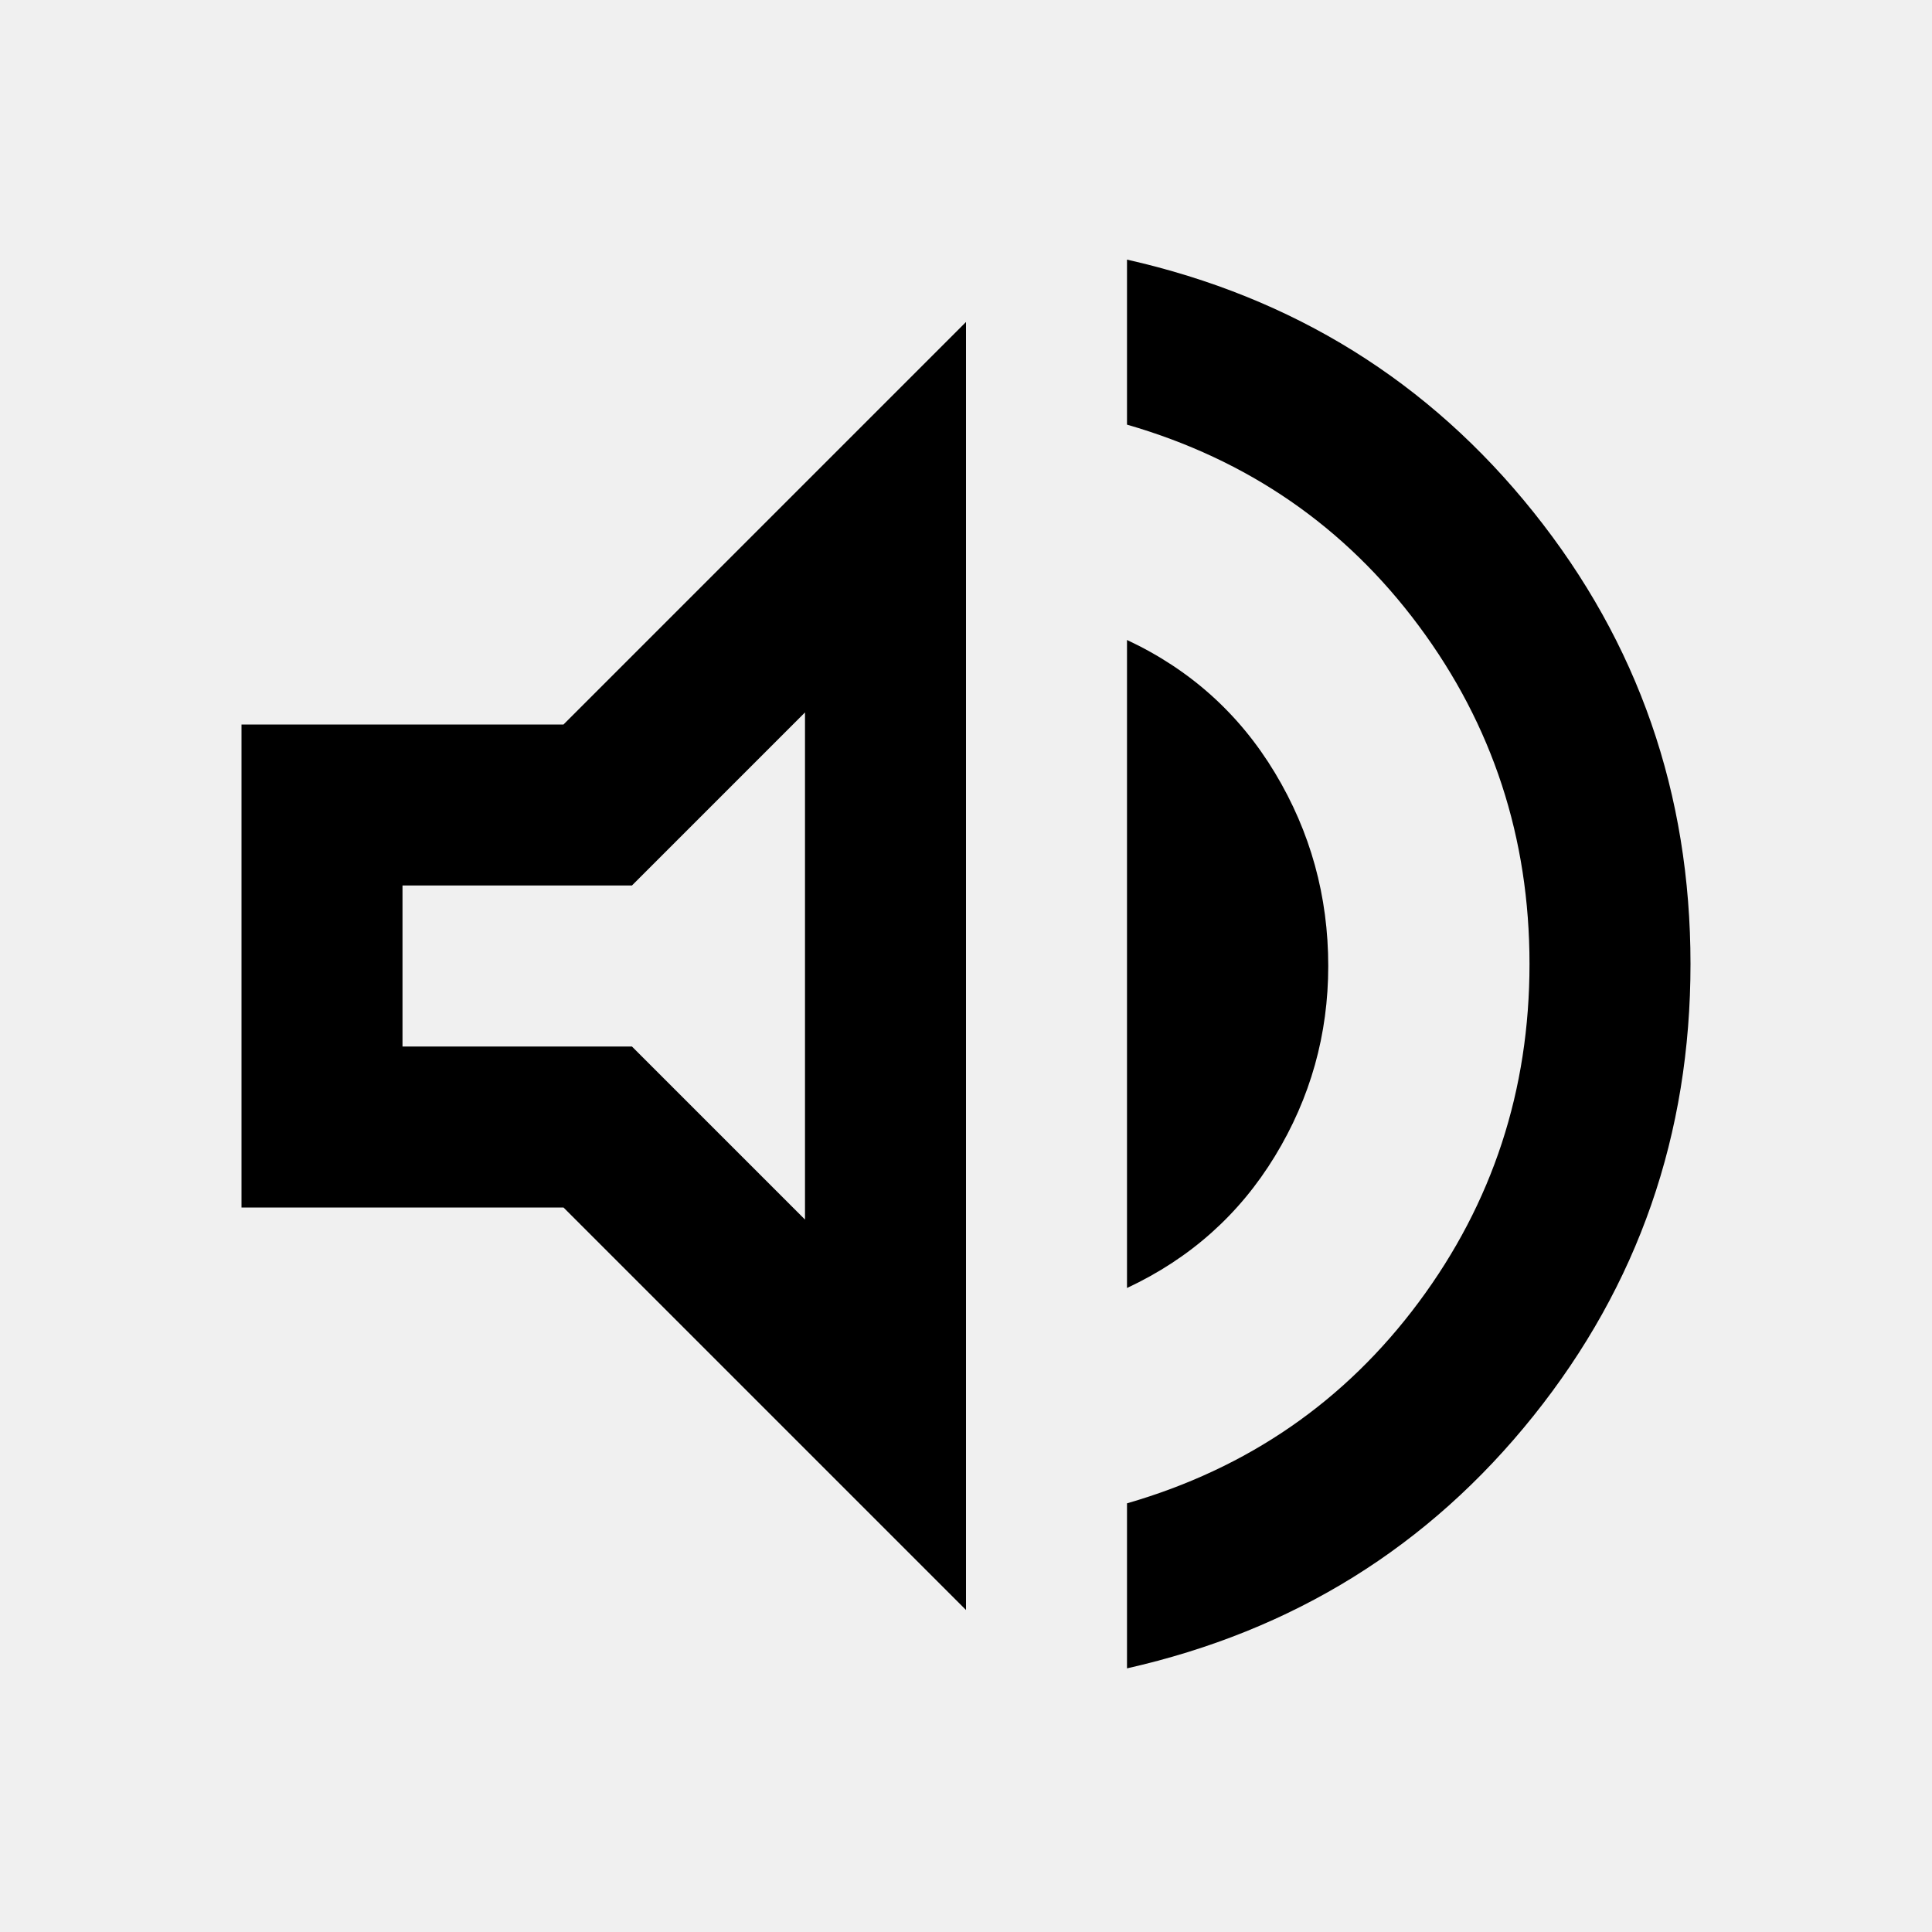
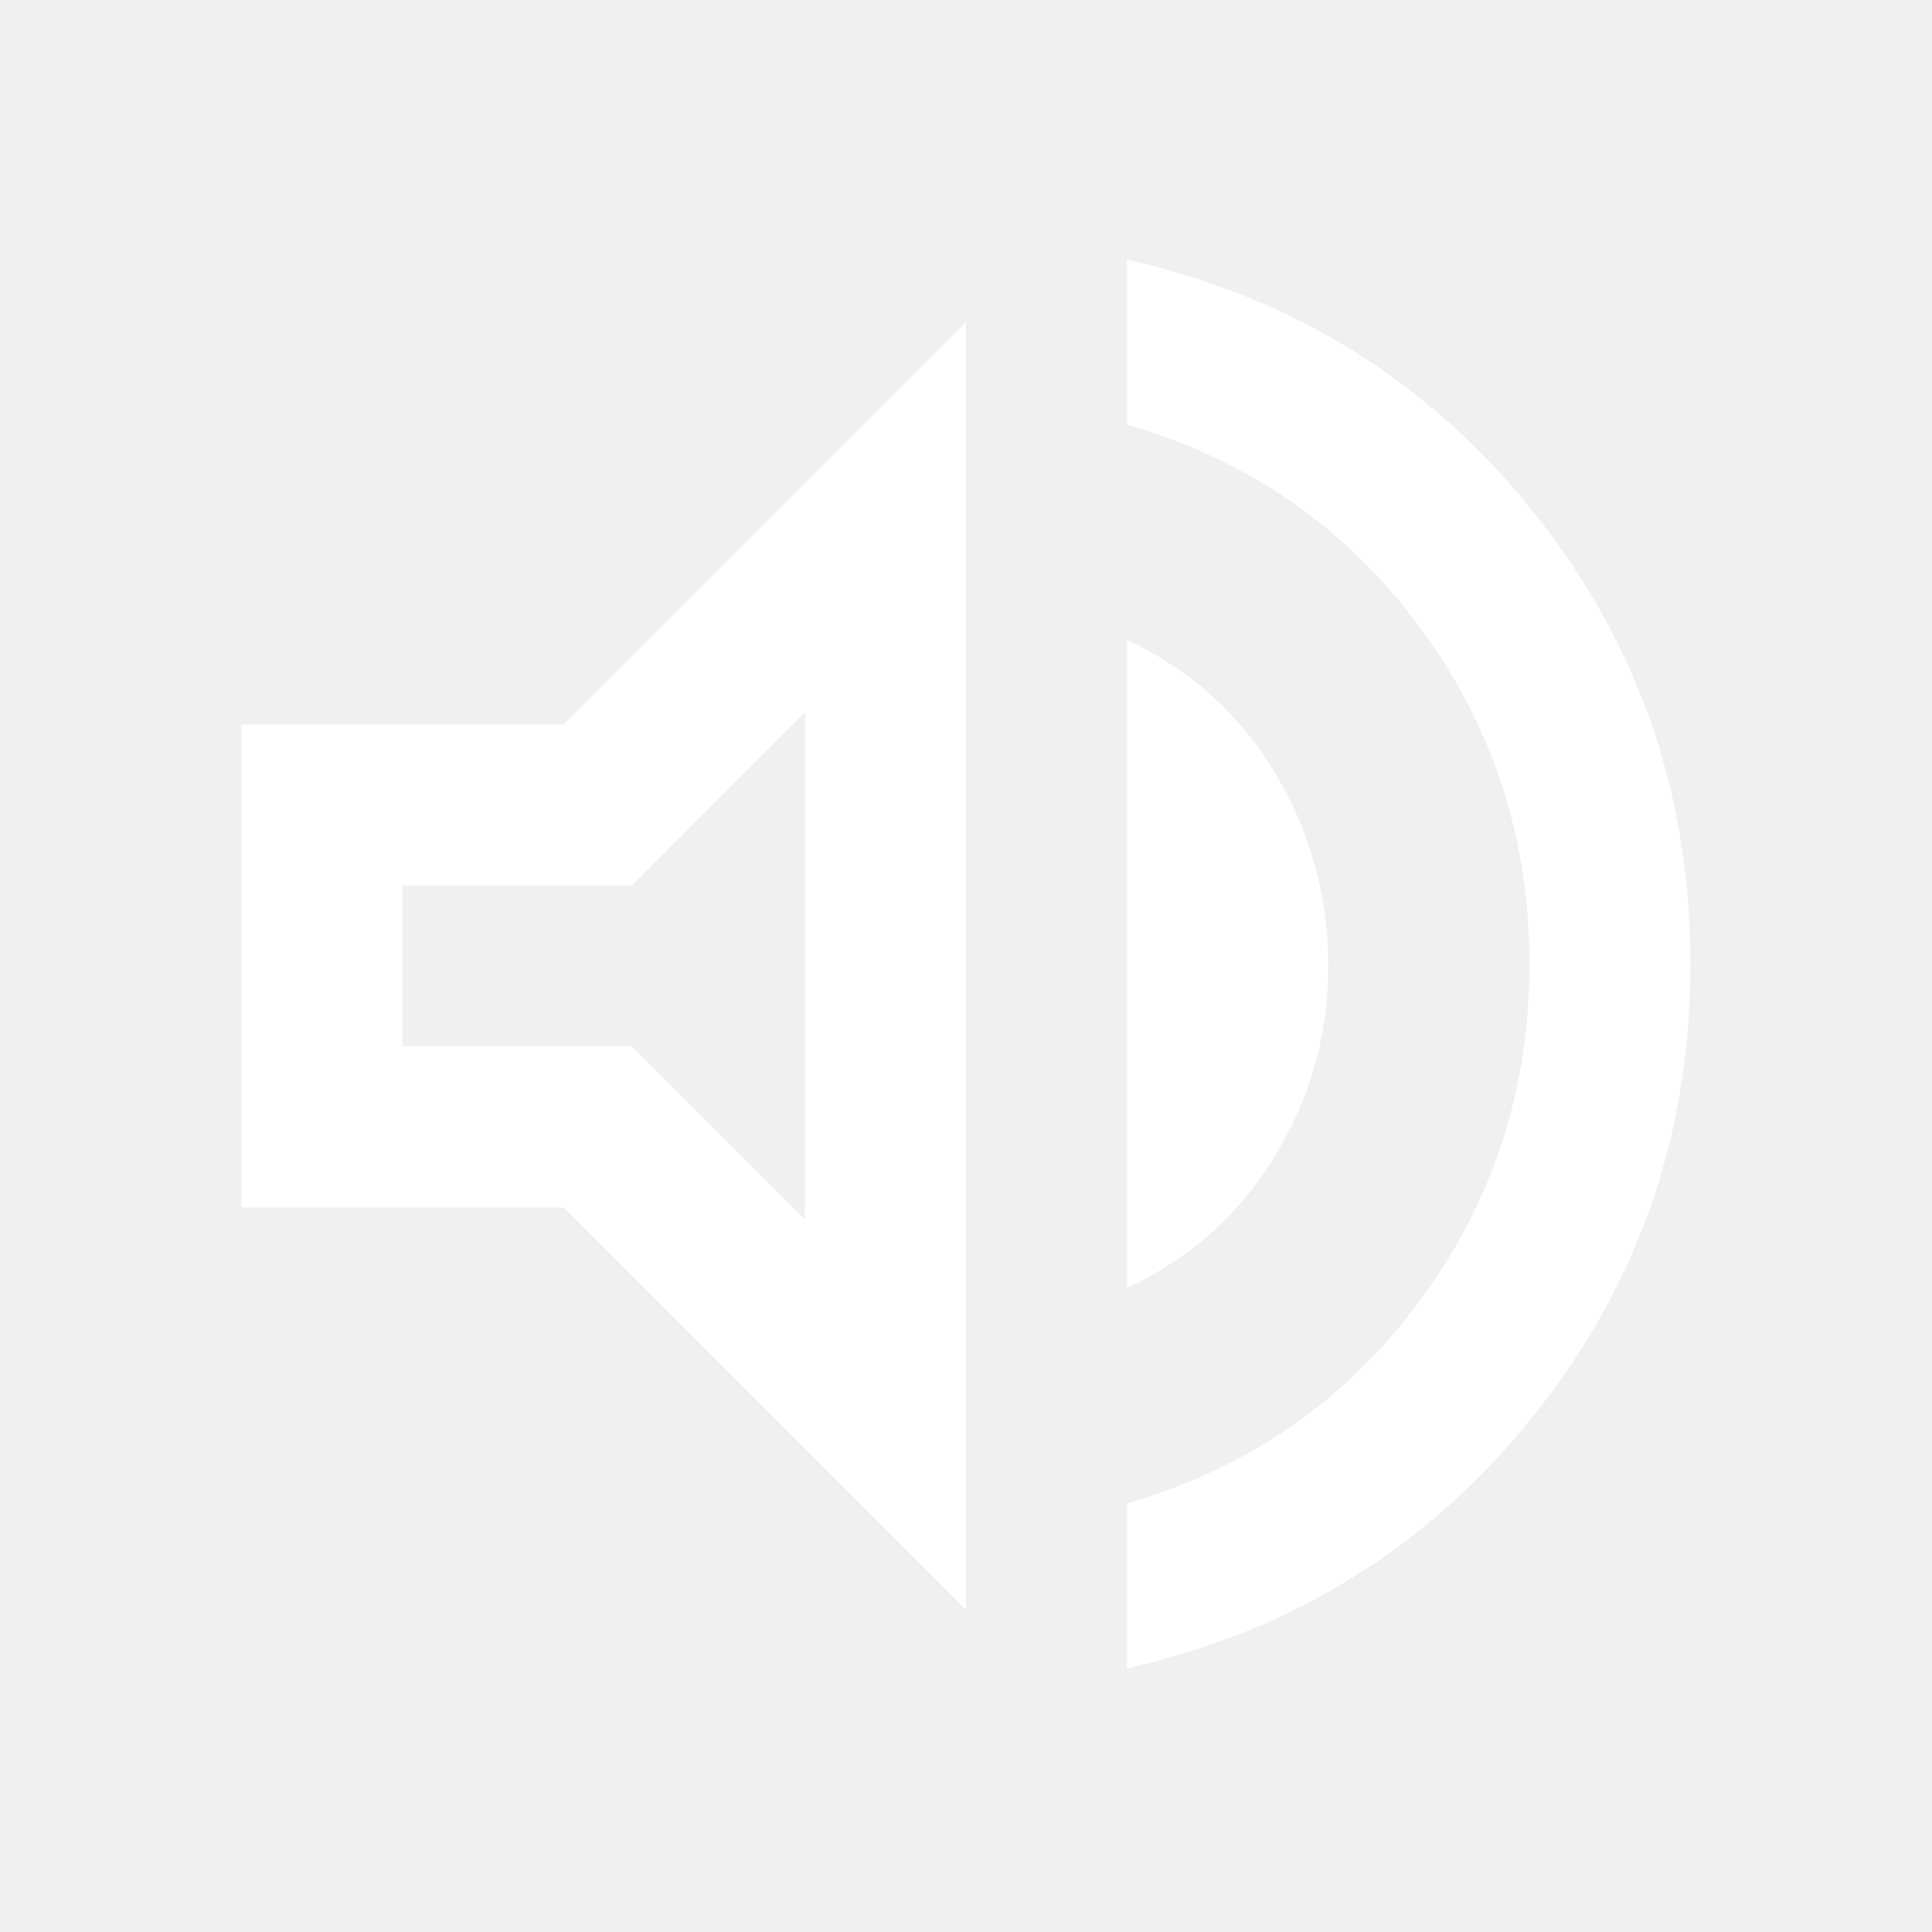
- <svg xmlns="http://www.w3.org/2000/svg" height="24" viewBox="0 -960 960 960" width="24">
+ <svg xmlns="http://www.w3.org/2000/svg" height="24" viewBox="0 -960 960 960" width="24" fill="#ffffff">
  <path d="M560-131v-82q90-26 145-100t55-168q0-94-55-168T560-749v-82q124 28 202 125.5T840-481q0 127-78 224.5T560-131ZM120-360v-240h160l200-200v640L280-360H120Zm440 40v-322q47 22 73.5 66t26.5 96q0 51-26.5 94.5T560-320ZM400-606l-86 86H200v80h114l86 86v-252ZM300-480Z" />
</svg>
